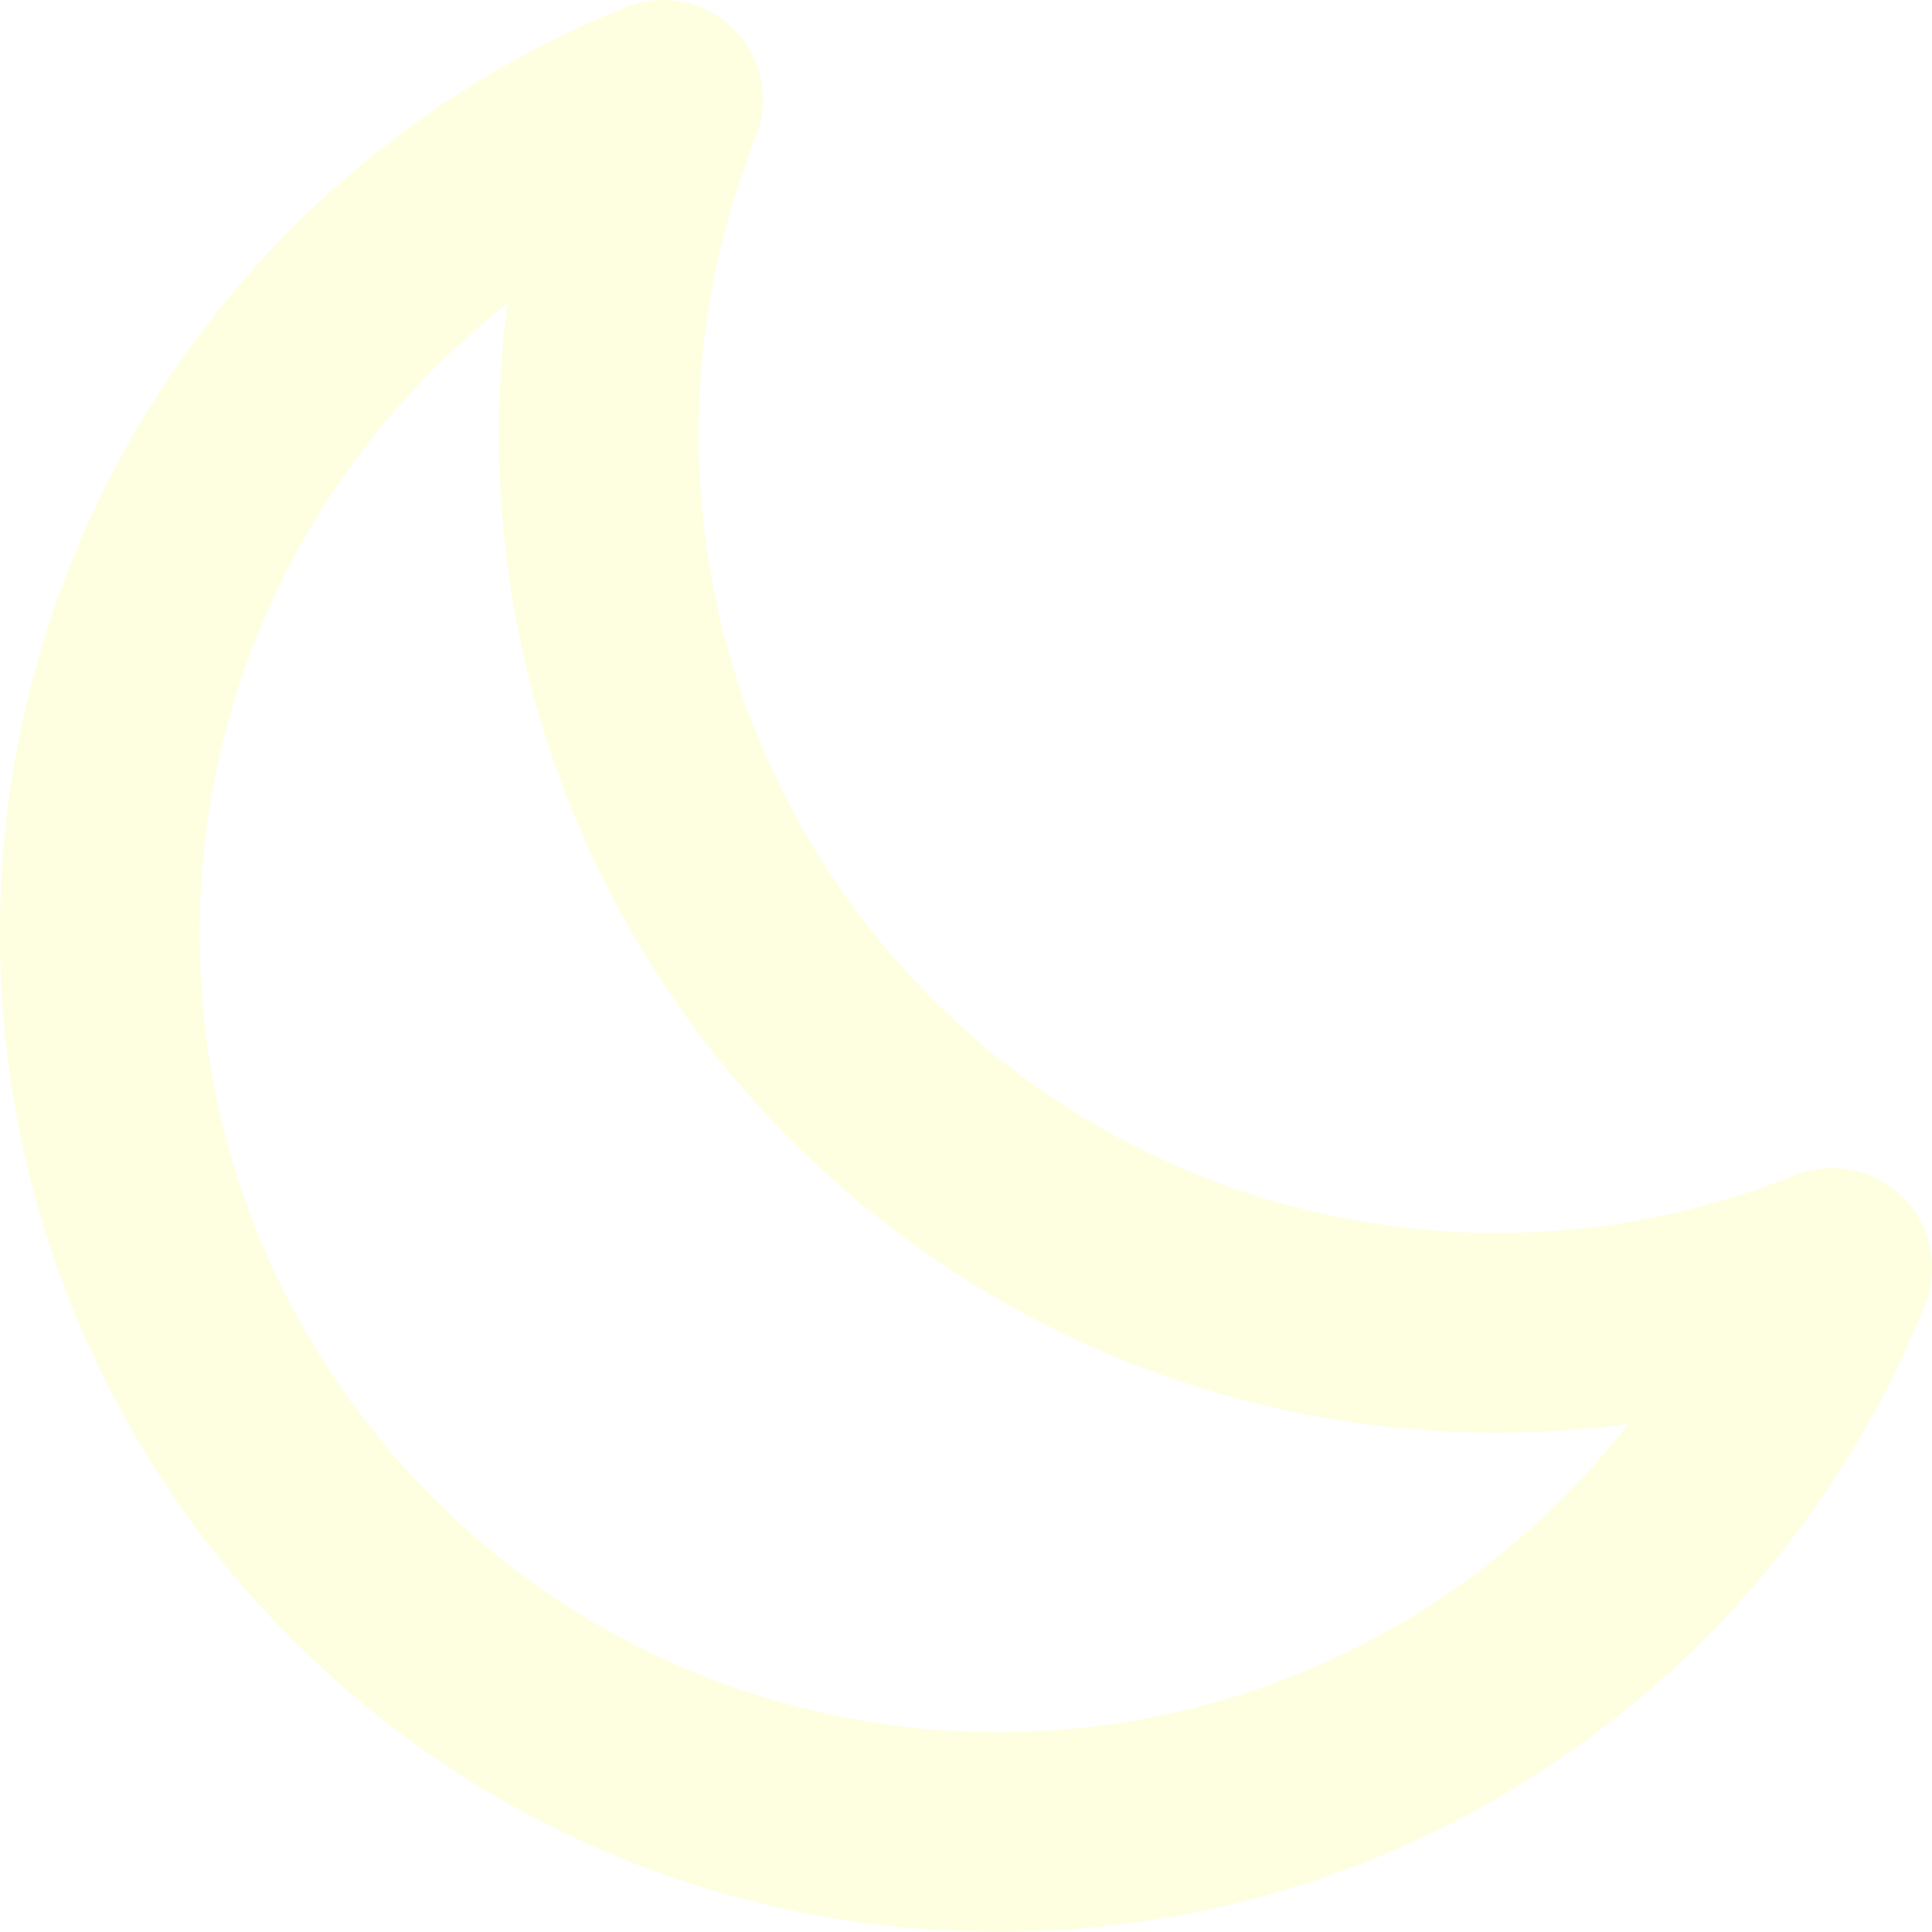
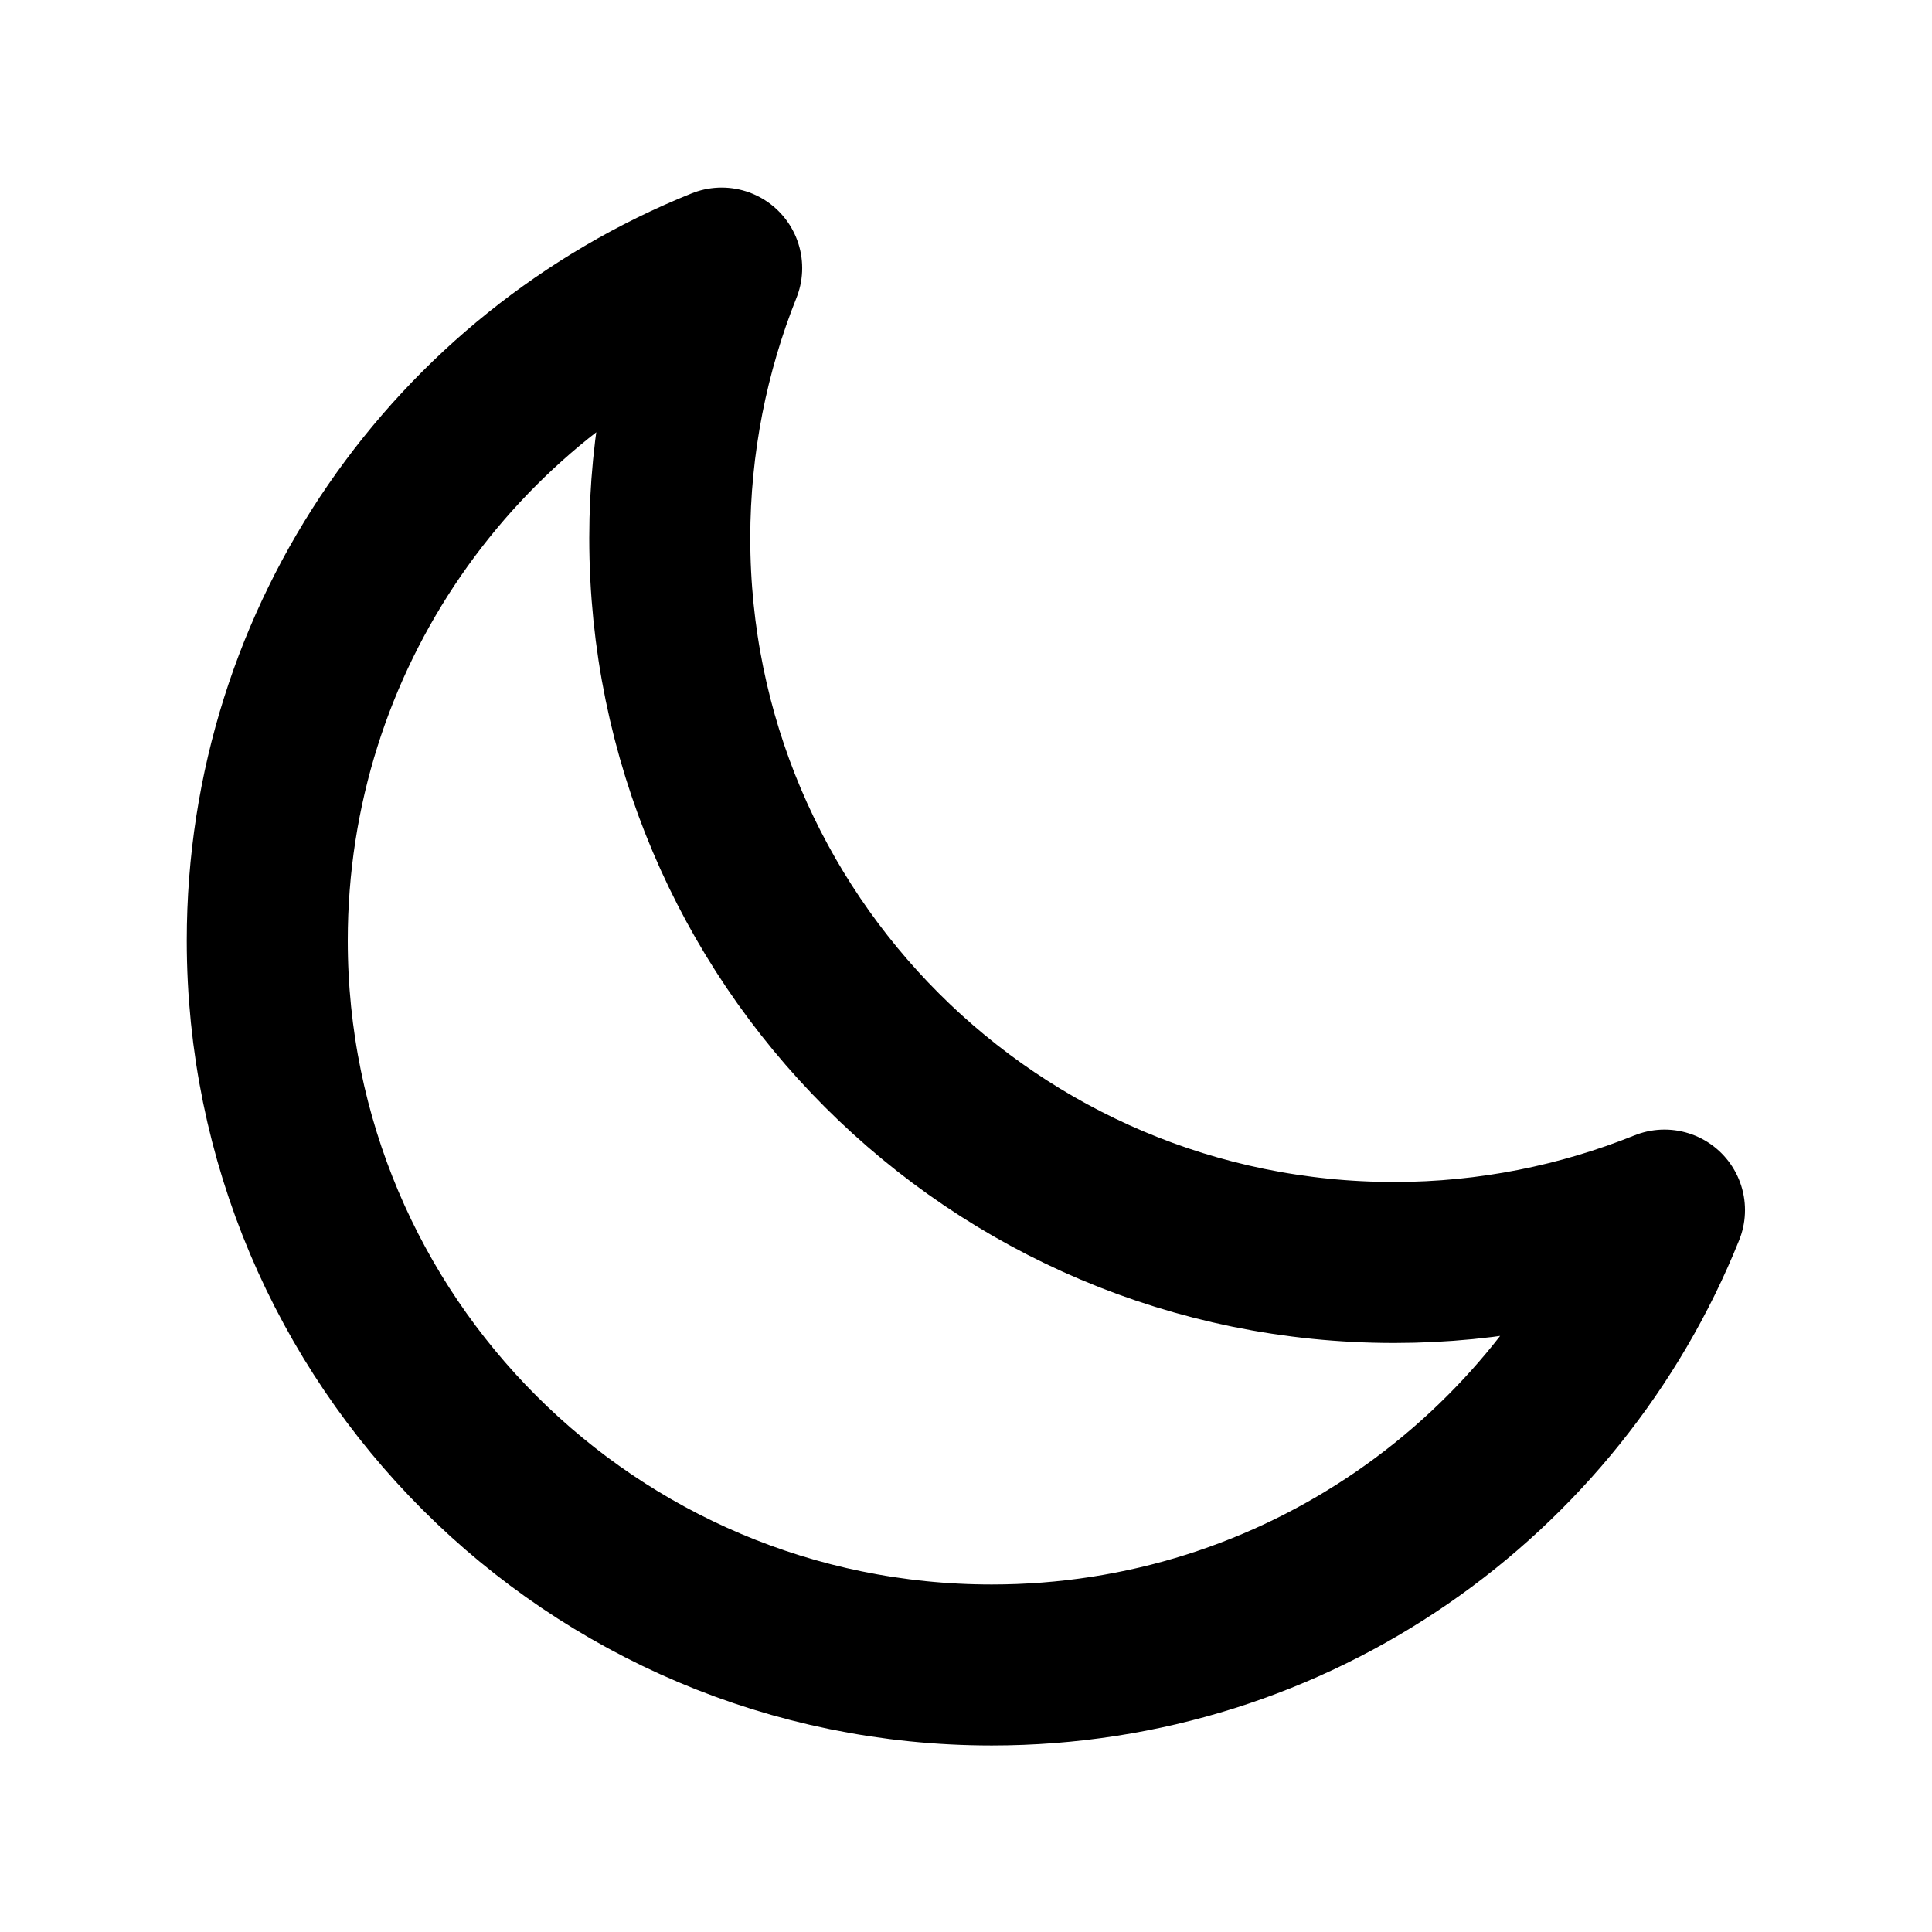
- <svg xmlns="http://www.w3.org/2000/svg" width="645.214" height="645.115" viewBox="0 0 19.356 19.353" fill="none" version="1.1" id="svg1" xml:space="preserve">
-   <defs id="defs1" />
-   <g style="fill:none;stroke:#fdffe0;stroke-opacity:1" id="g1" transform="translate(-2.32031,-2.33004)">
-     <path d="m 3.32,11.684 c 0,4.971 4.029,9 9,9 3.787,0 7.028,-2.339 8.357,-5.652 -1.037,0.417 -2.171,0.651 -3.357,0.651 -4.971,0 -9,-4.029 -9,-9 0,-1.18 0.231,-2.321 0.644,-3.353 C 5.656,4.66 3.32,7.899 3.32,11.684 Z" stroke="#000000" stroke-width="2" stroke-linecap="round" stroke-linejoin="round" id="path1" style="stroke:#fdffe0;stroke-opacity:1" />
-   </g>
+ <svg xmlns="http://www.w3.org/2000/svg" width="800px" height="800px" viewBox="0 0 24 24" fill="none">
+   <path d="M3.32 11.684C3.32 16.654 7.35 20.683 12.32 20.683C16.108 20.683 19.348 18.344 20.677 15.032C19.64 15.449 18.506 15.683 17.32 15.683C12.35 15.683 8.32 11.654 8.32 6.683C8.32 5.503 8.552 4.363 8.965 3.33C5.656 4.66 3.32 7.899 3.32 11.684Z" stroke="#000000" stroke-width="2" stroke-linecap="round" stroke-linejoin="round" />
</svg>
